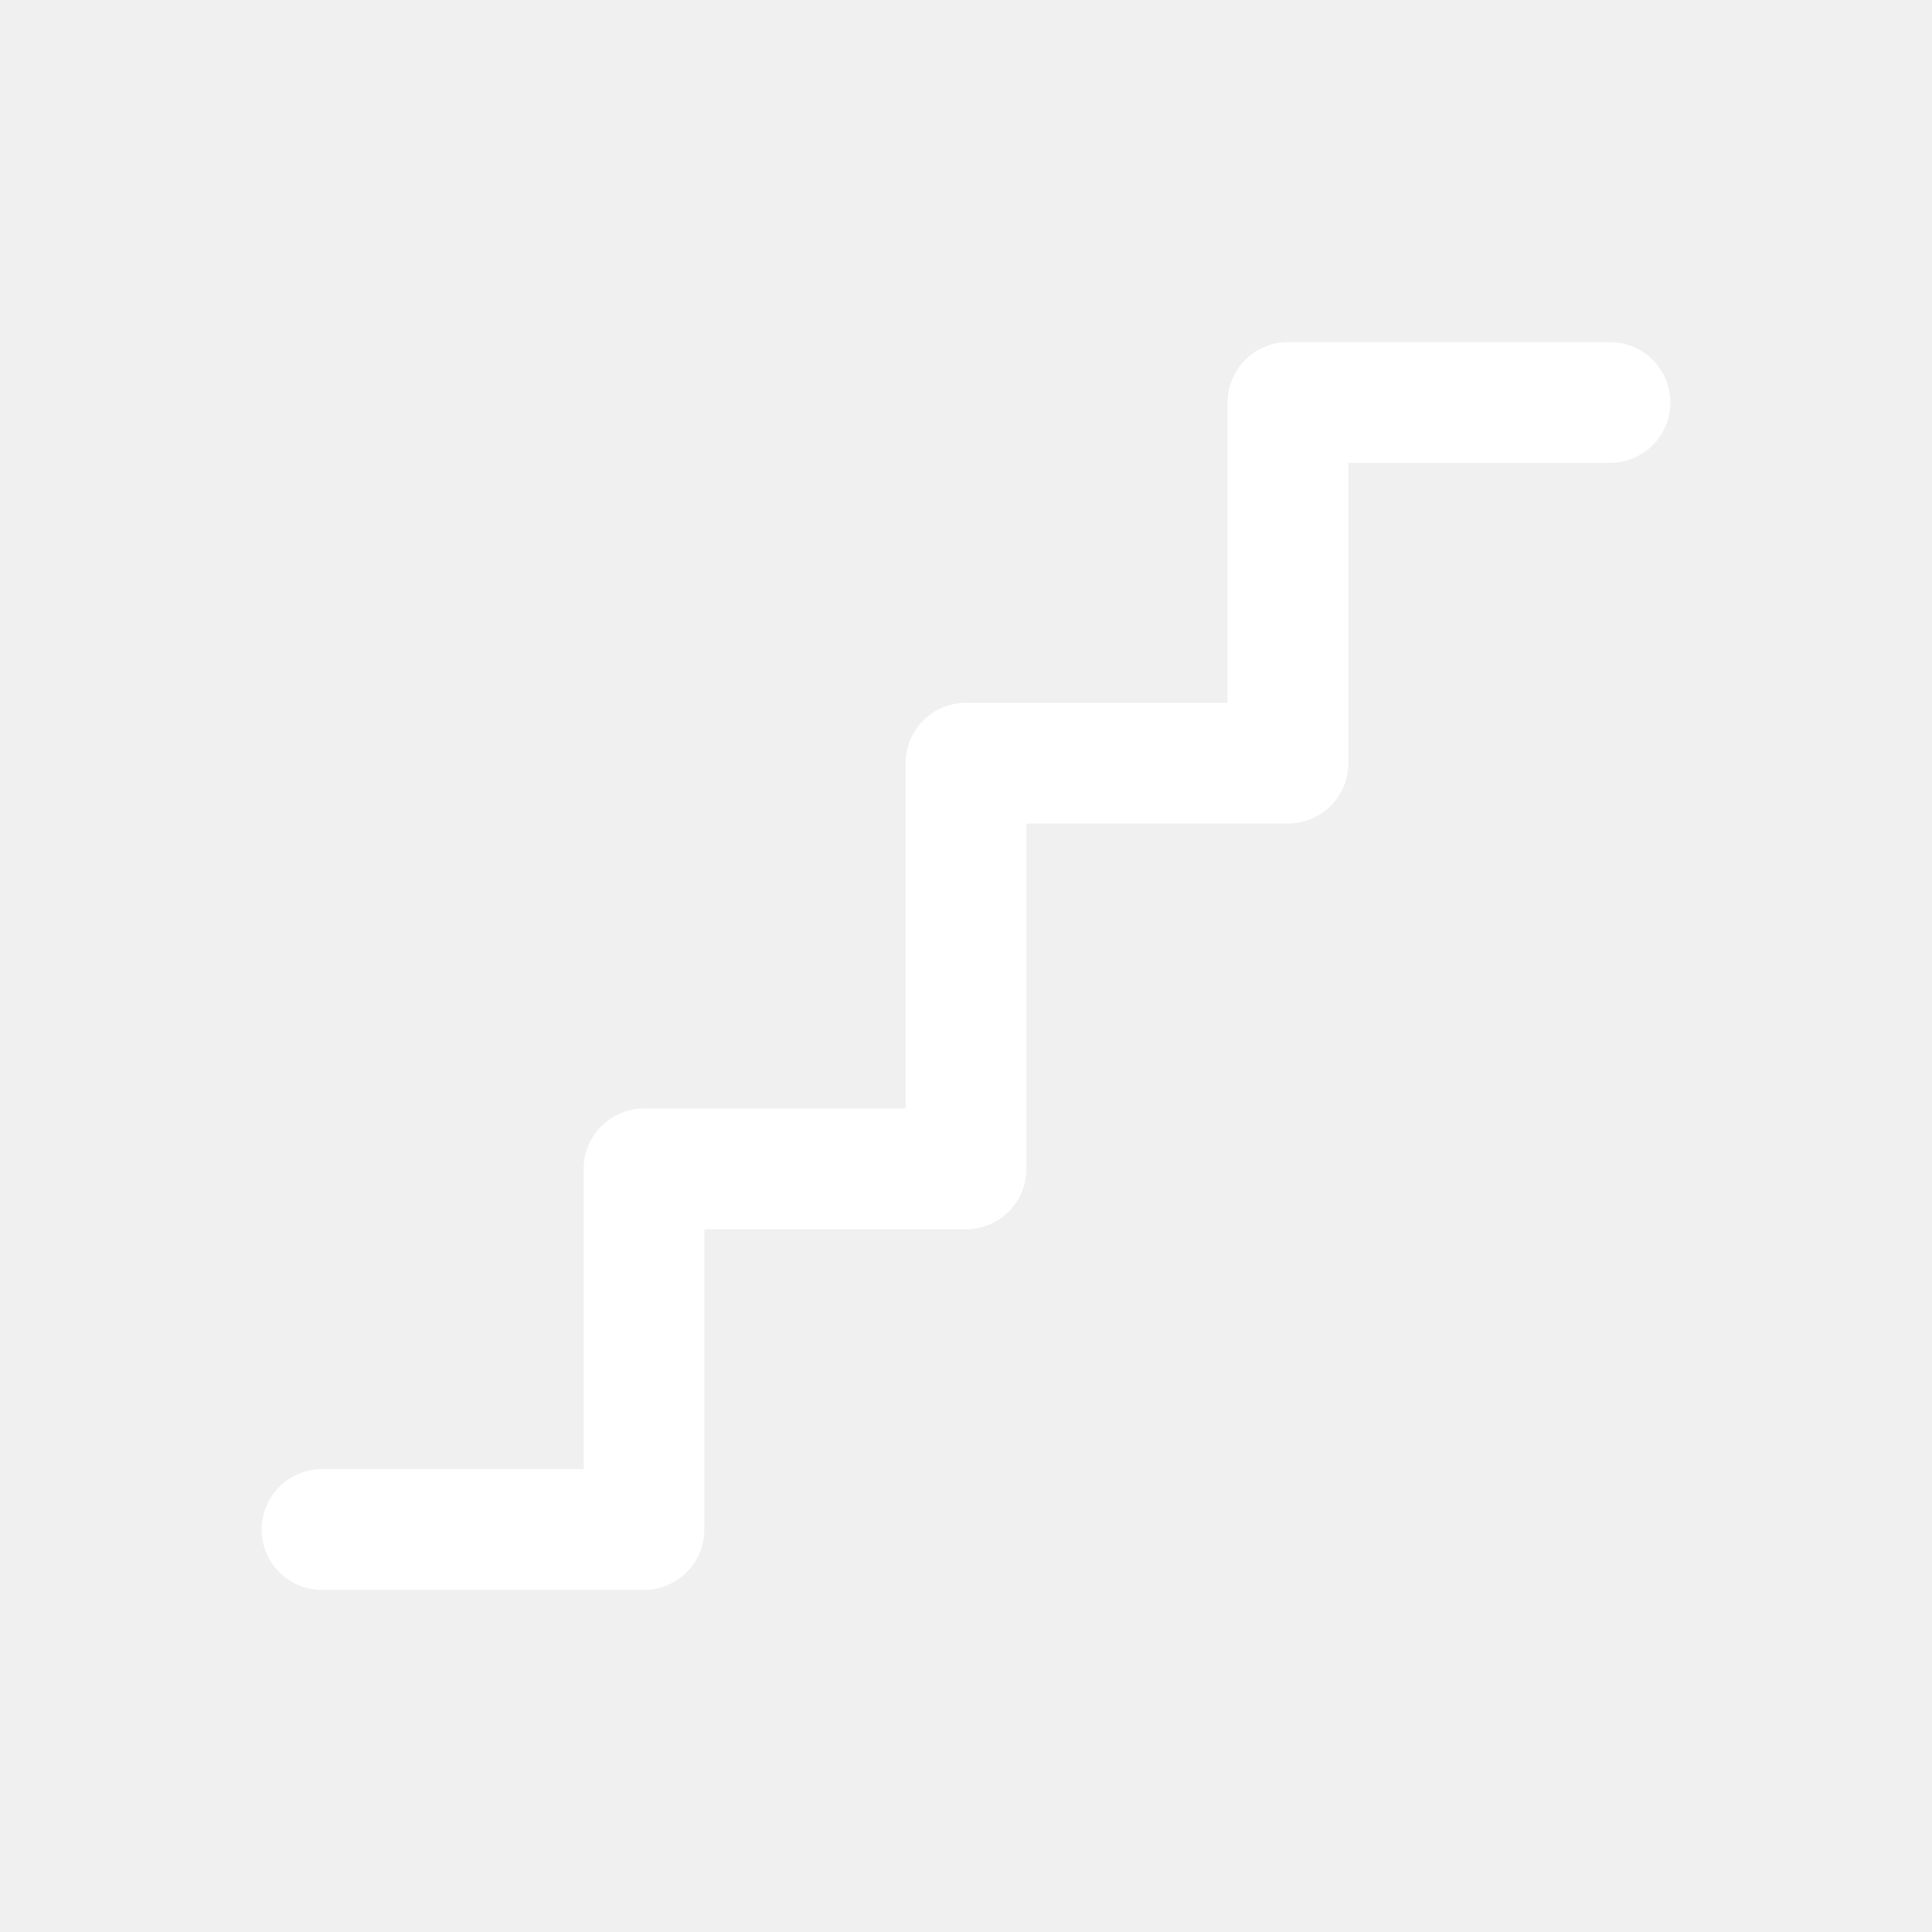
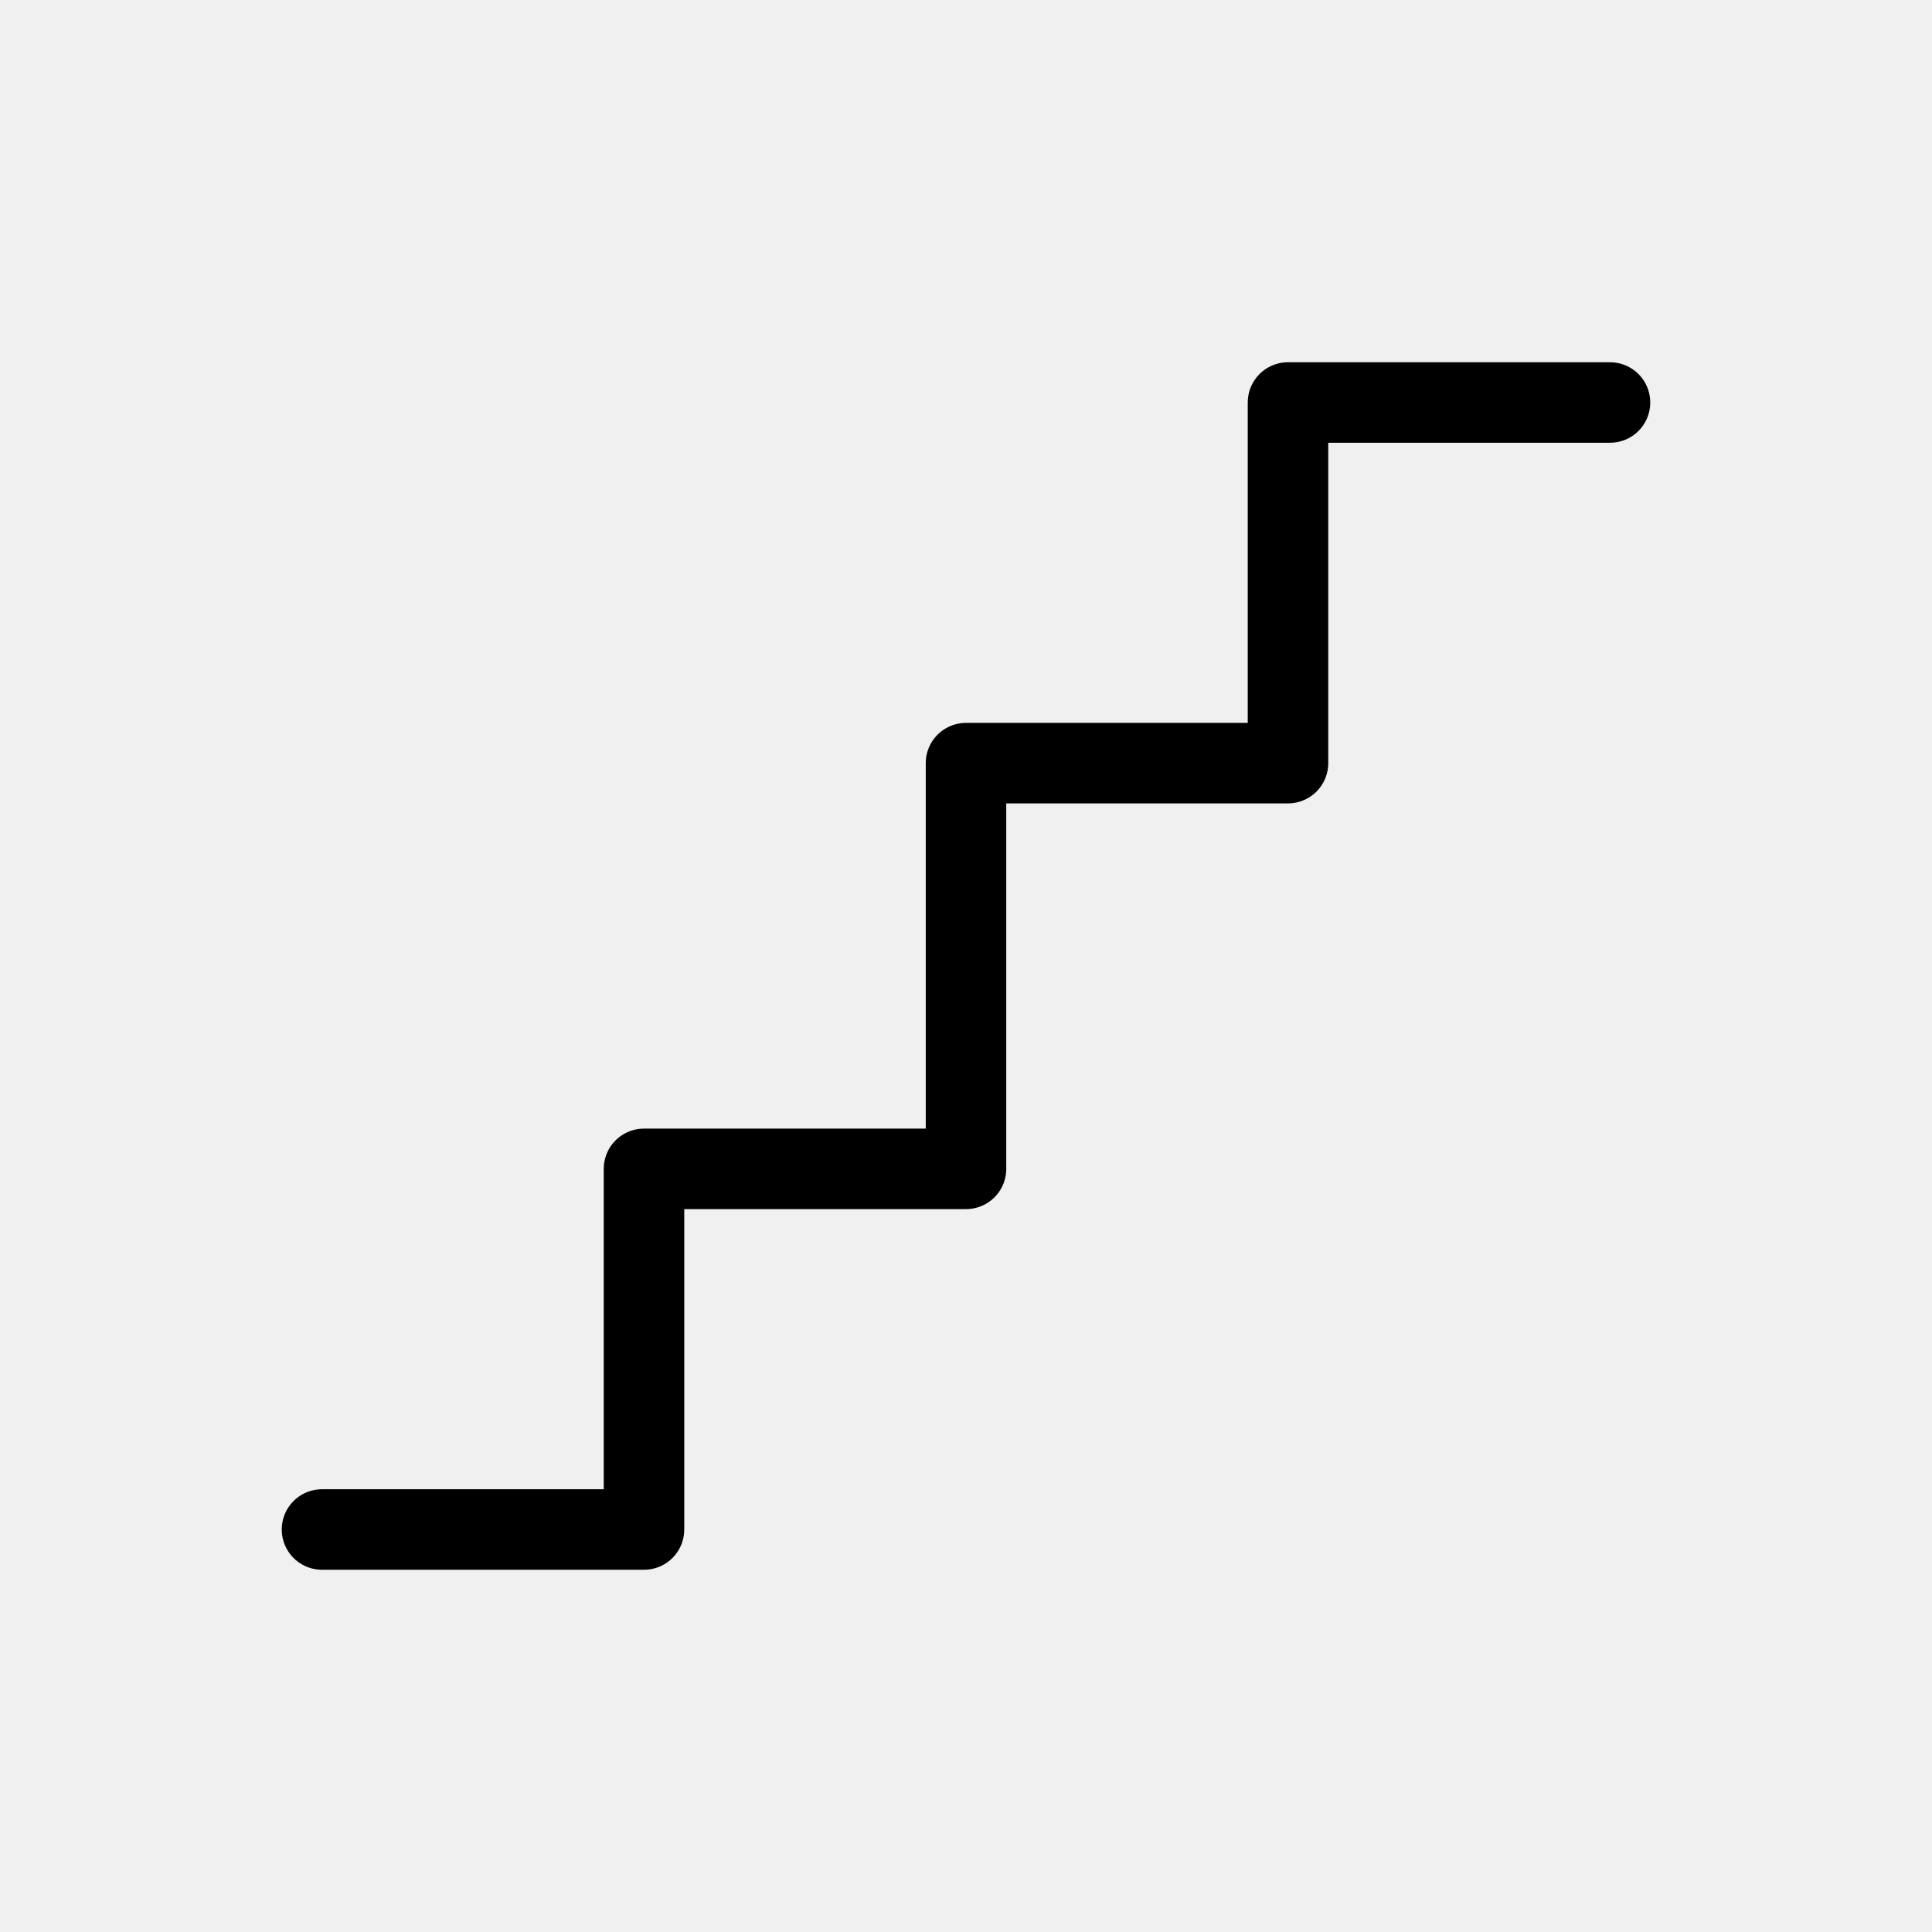
<svg xmlns="http://www.w3.org/2000/svg" width="24" height="24" viewBox="0 0 24 24" fill="none">
-   <path d="M20 5H16V9.48H12V14.52H8V19H4" stroke="white" stroke-width="1.5" stroke-linecap="round" stroke-linejoin="round" />
+   <path d="M20 5H16V9.48H12V14.52H8V19H4" stroke="currentColor" stroke-width="1" stroke-linecap="round" stroke-linejoin="round" />
</svg>
